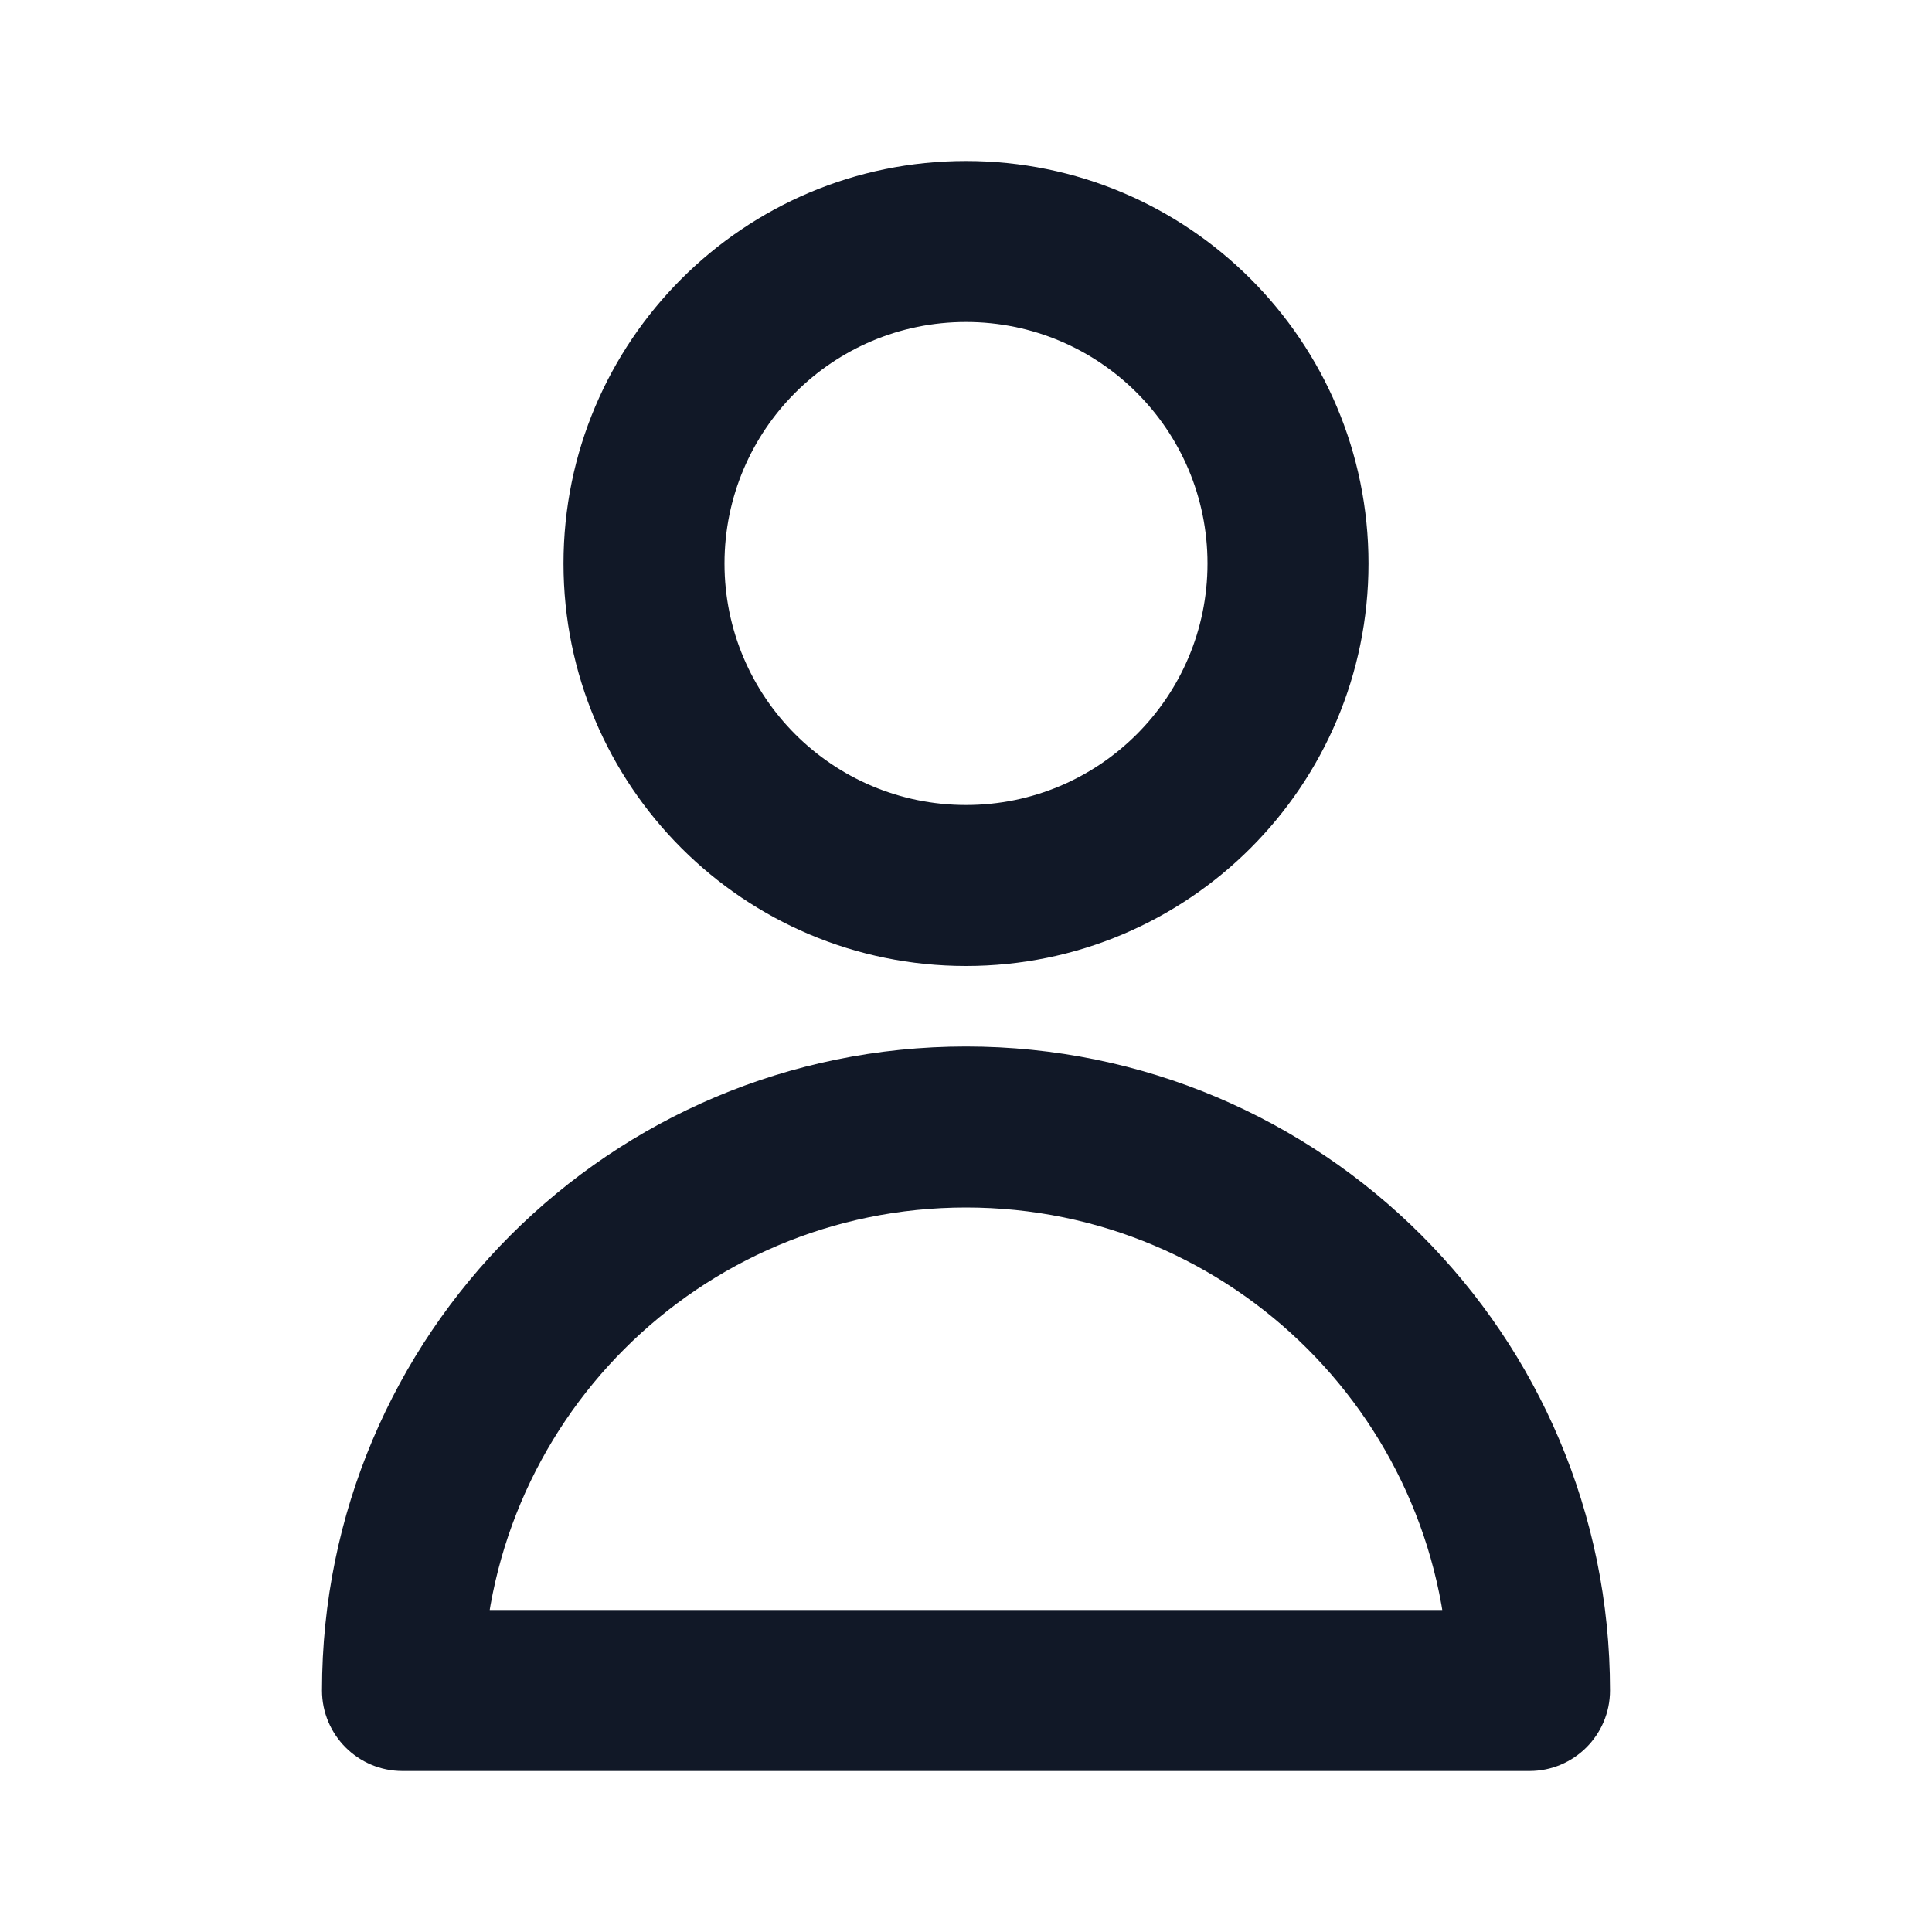
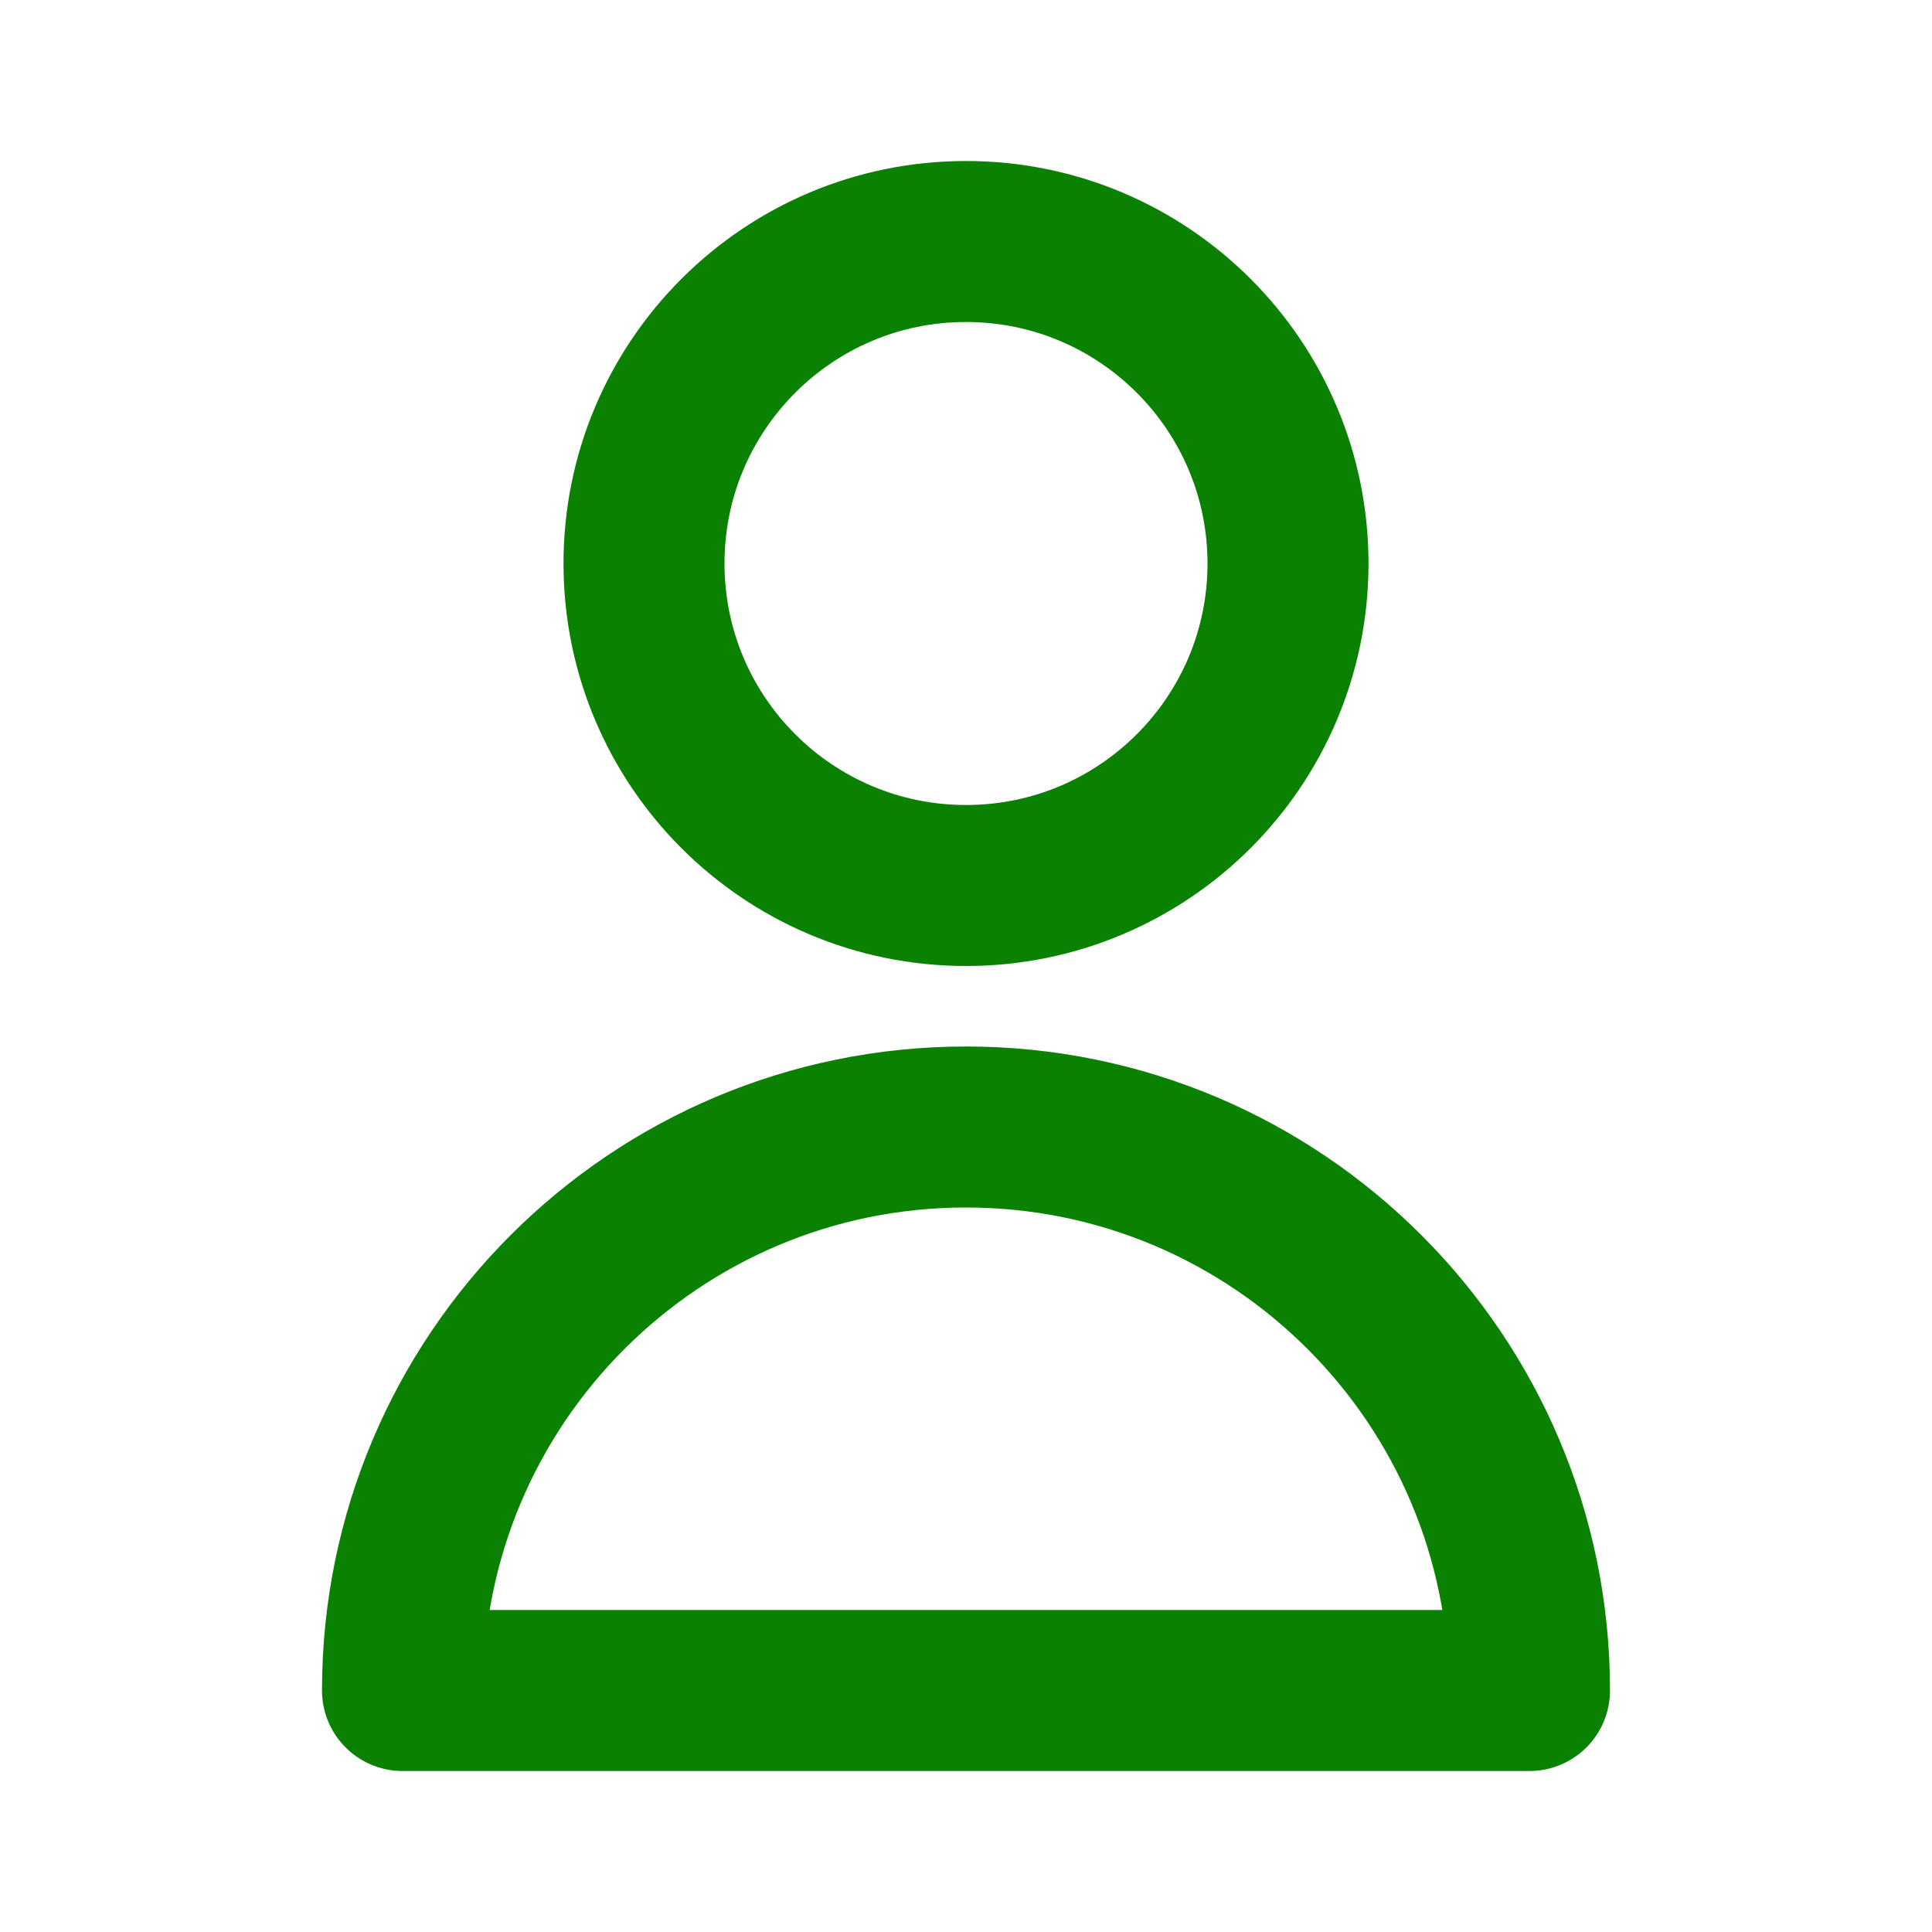
<svg xmlns="http://www.w3.org/2000/svg" width="24" height="24" viewBox="0 0 24 24" fill="none">
-   <path d="M5 21H4C4 21.552 4.448 22 5 22V21ZM19 21V22C19.552 22 20 21.552 20 21H19ZM15 7C15 8.657 13.657 10 12 10V12C14.761 12 17 9.761 17 7H15ZM12 10C10.343 10 9 8.657 9 7H7C7 9.761 9.239 12 12 12V10ZM9 7C9 5.343 10.343 4 12 4V2C9.239 2 7 4.239 7 7H9ZM12 4C13.657 4 15 5.343 15 7H17C17 4.239 14.761 2 12 2V4ZM6 21C6 17.686 8.686 15 12 15V13C7.582 13 4 16.582 4 21H6ZM12 15C15.314 15 18 17.686 18 21H20C20 16.582 16.418 13 12 13V15ZM5 22H19V20H5V22Z" fill="#111827" />
+   <path d="M16 7C16 9.209 14.209 11 12 11C9.791 11 8 9.209 8 7C8 4.791 9.791 3 12 3C14.209 3 16 4.791 16 7Z" stroke="#0A8100" stroke-width="2" stroke-linecap="round" stroke-linejoin="round" />
+   <path d="M12 14C8.134 14 5 17.134 5 21H19C19 17.134 15.866 14 12 14Z" stroke="#0A8100" stroke-width="2" stroke-linecap="round" stroke-linejoin="round" />
</svg>
